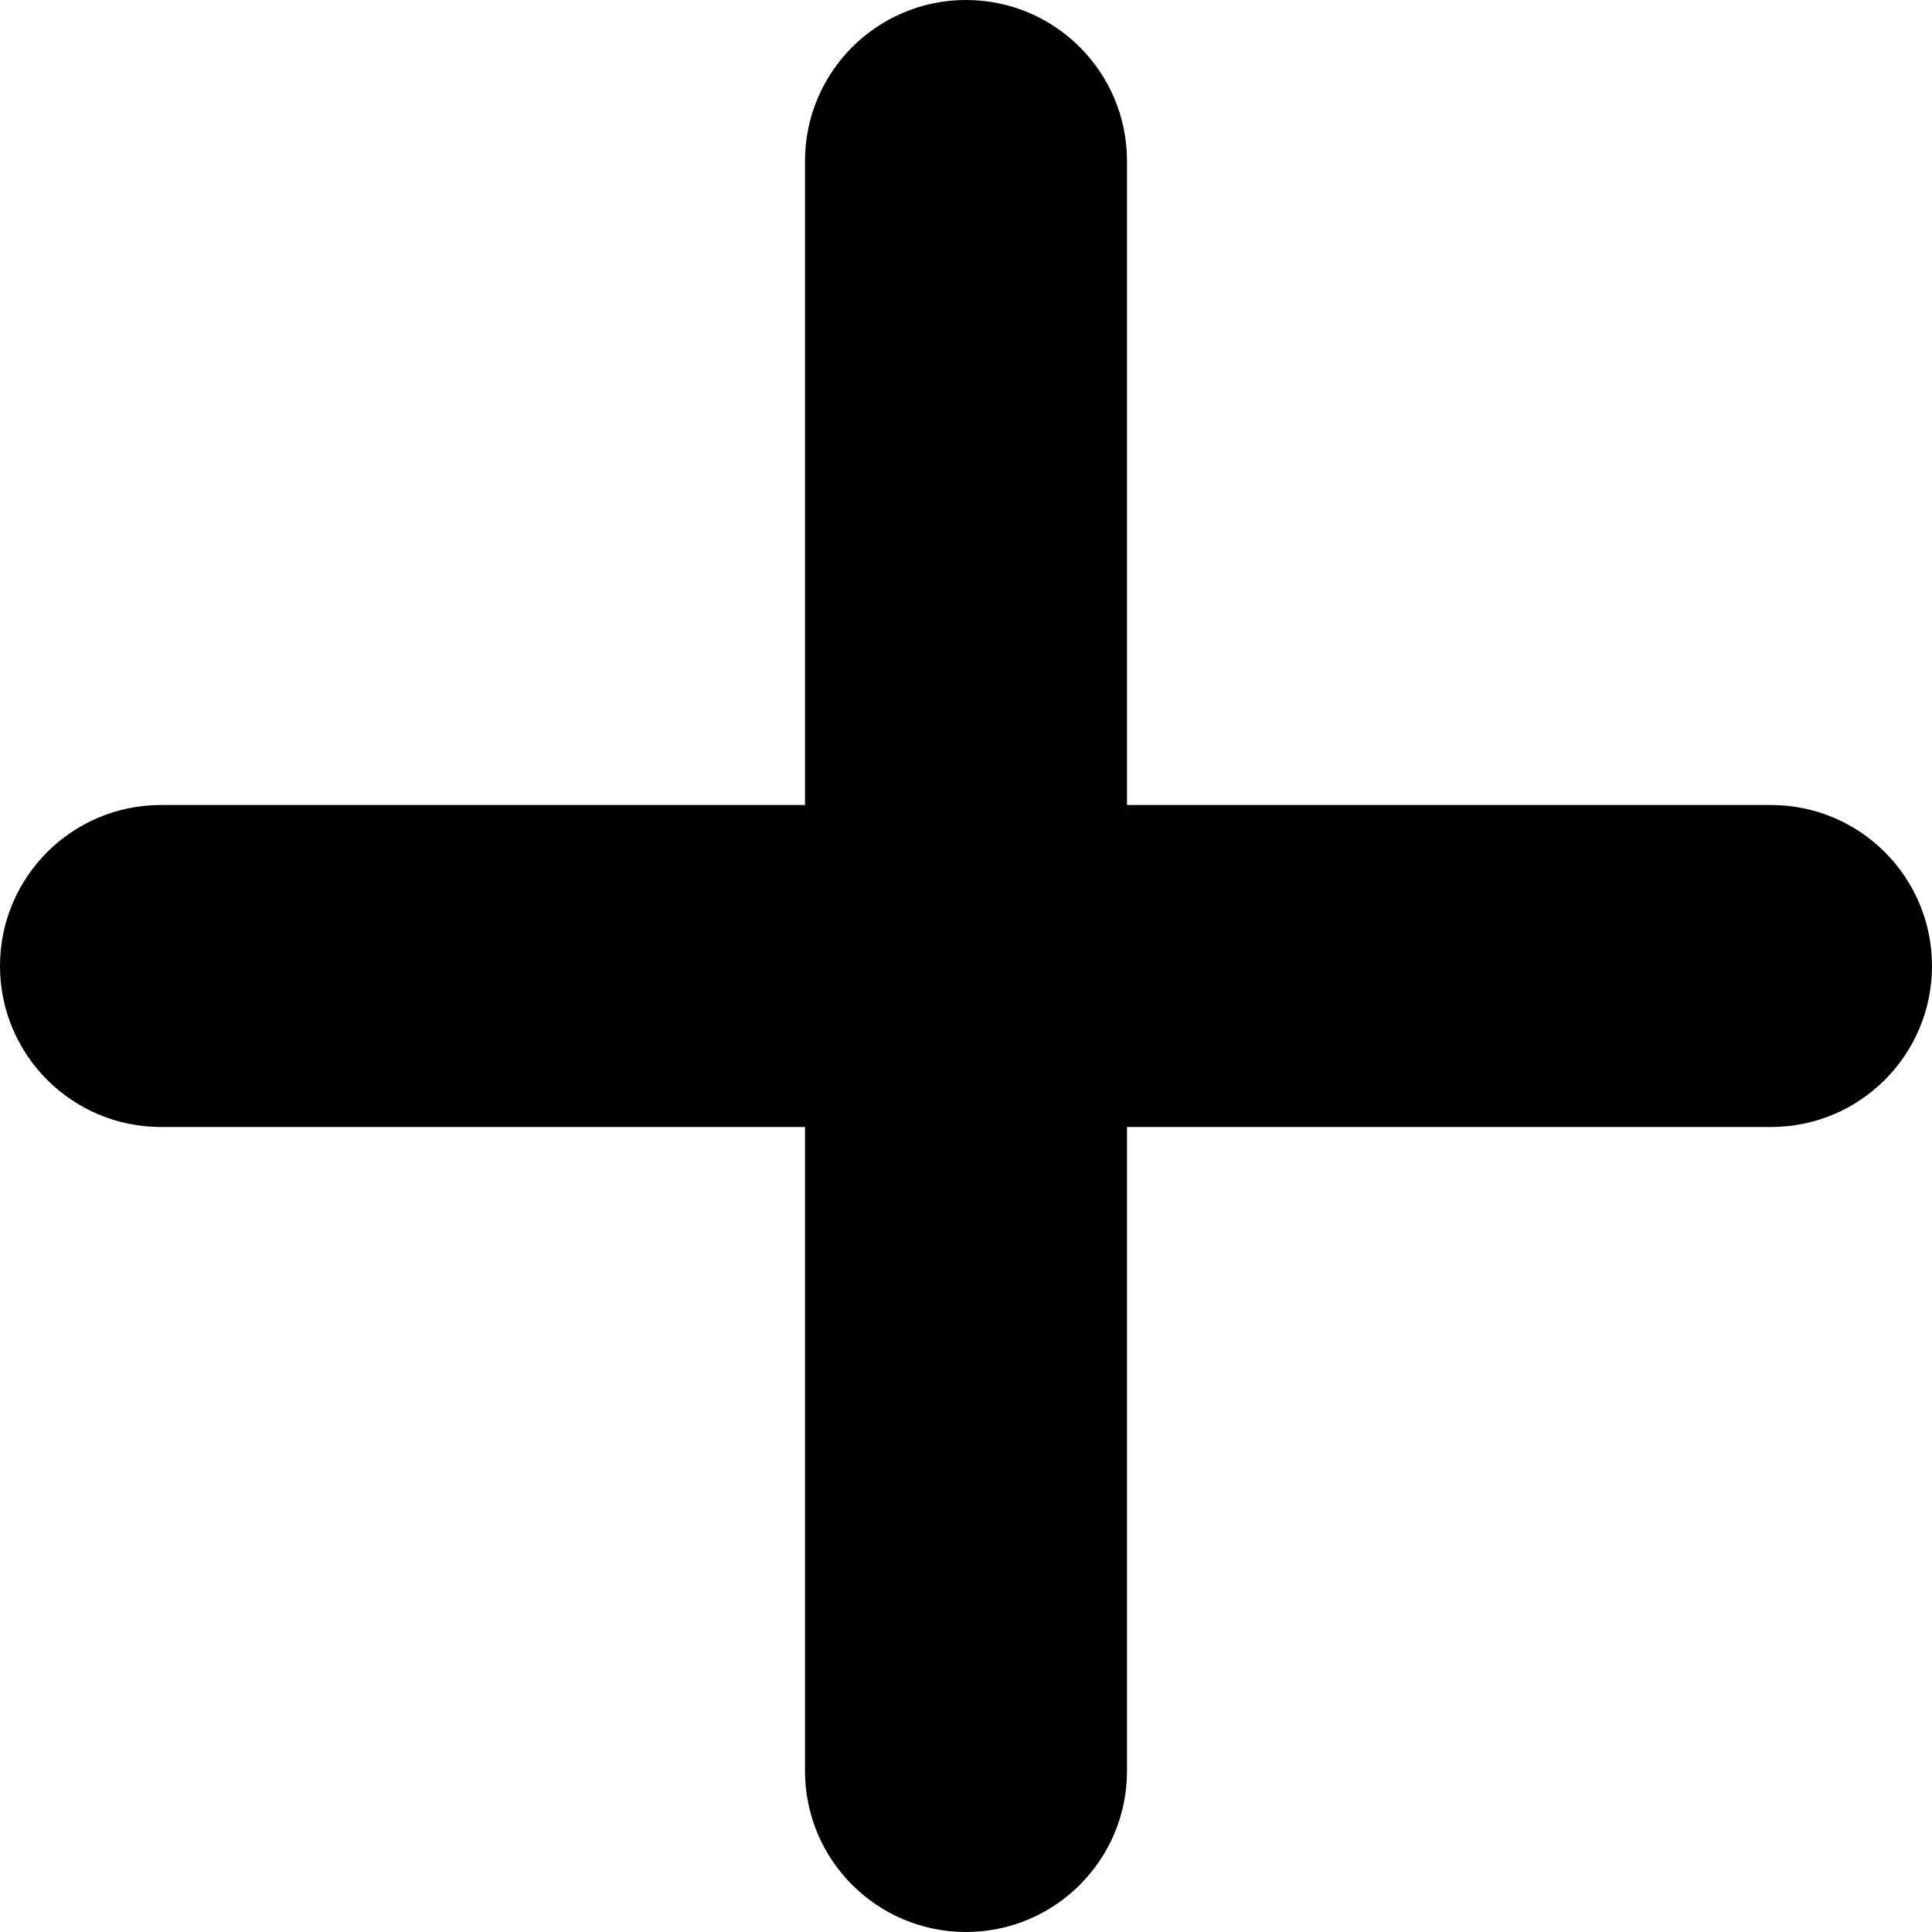
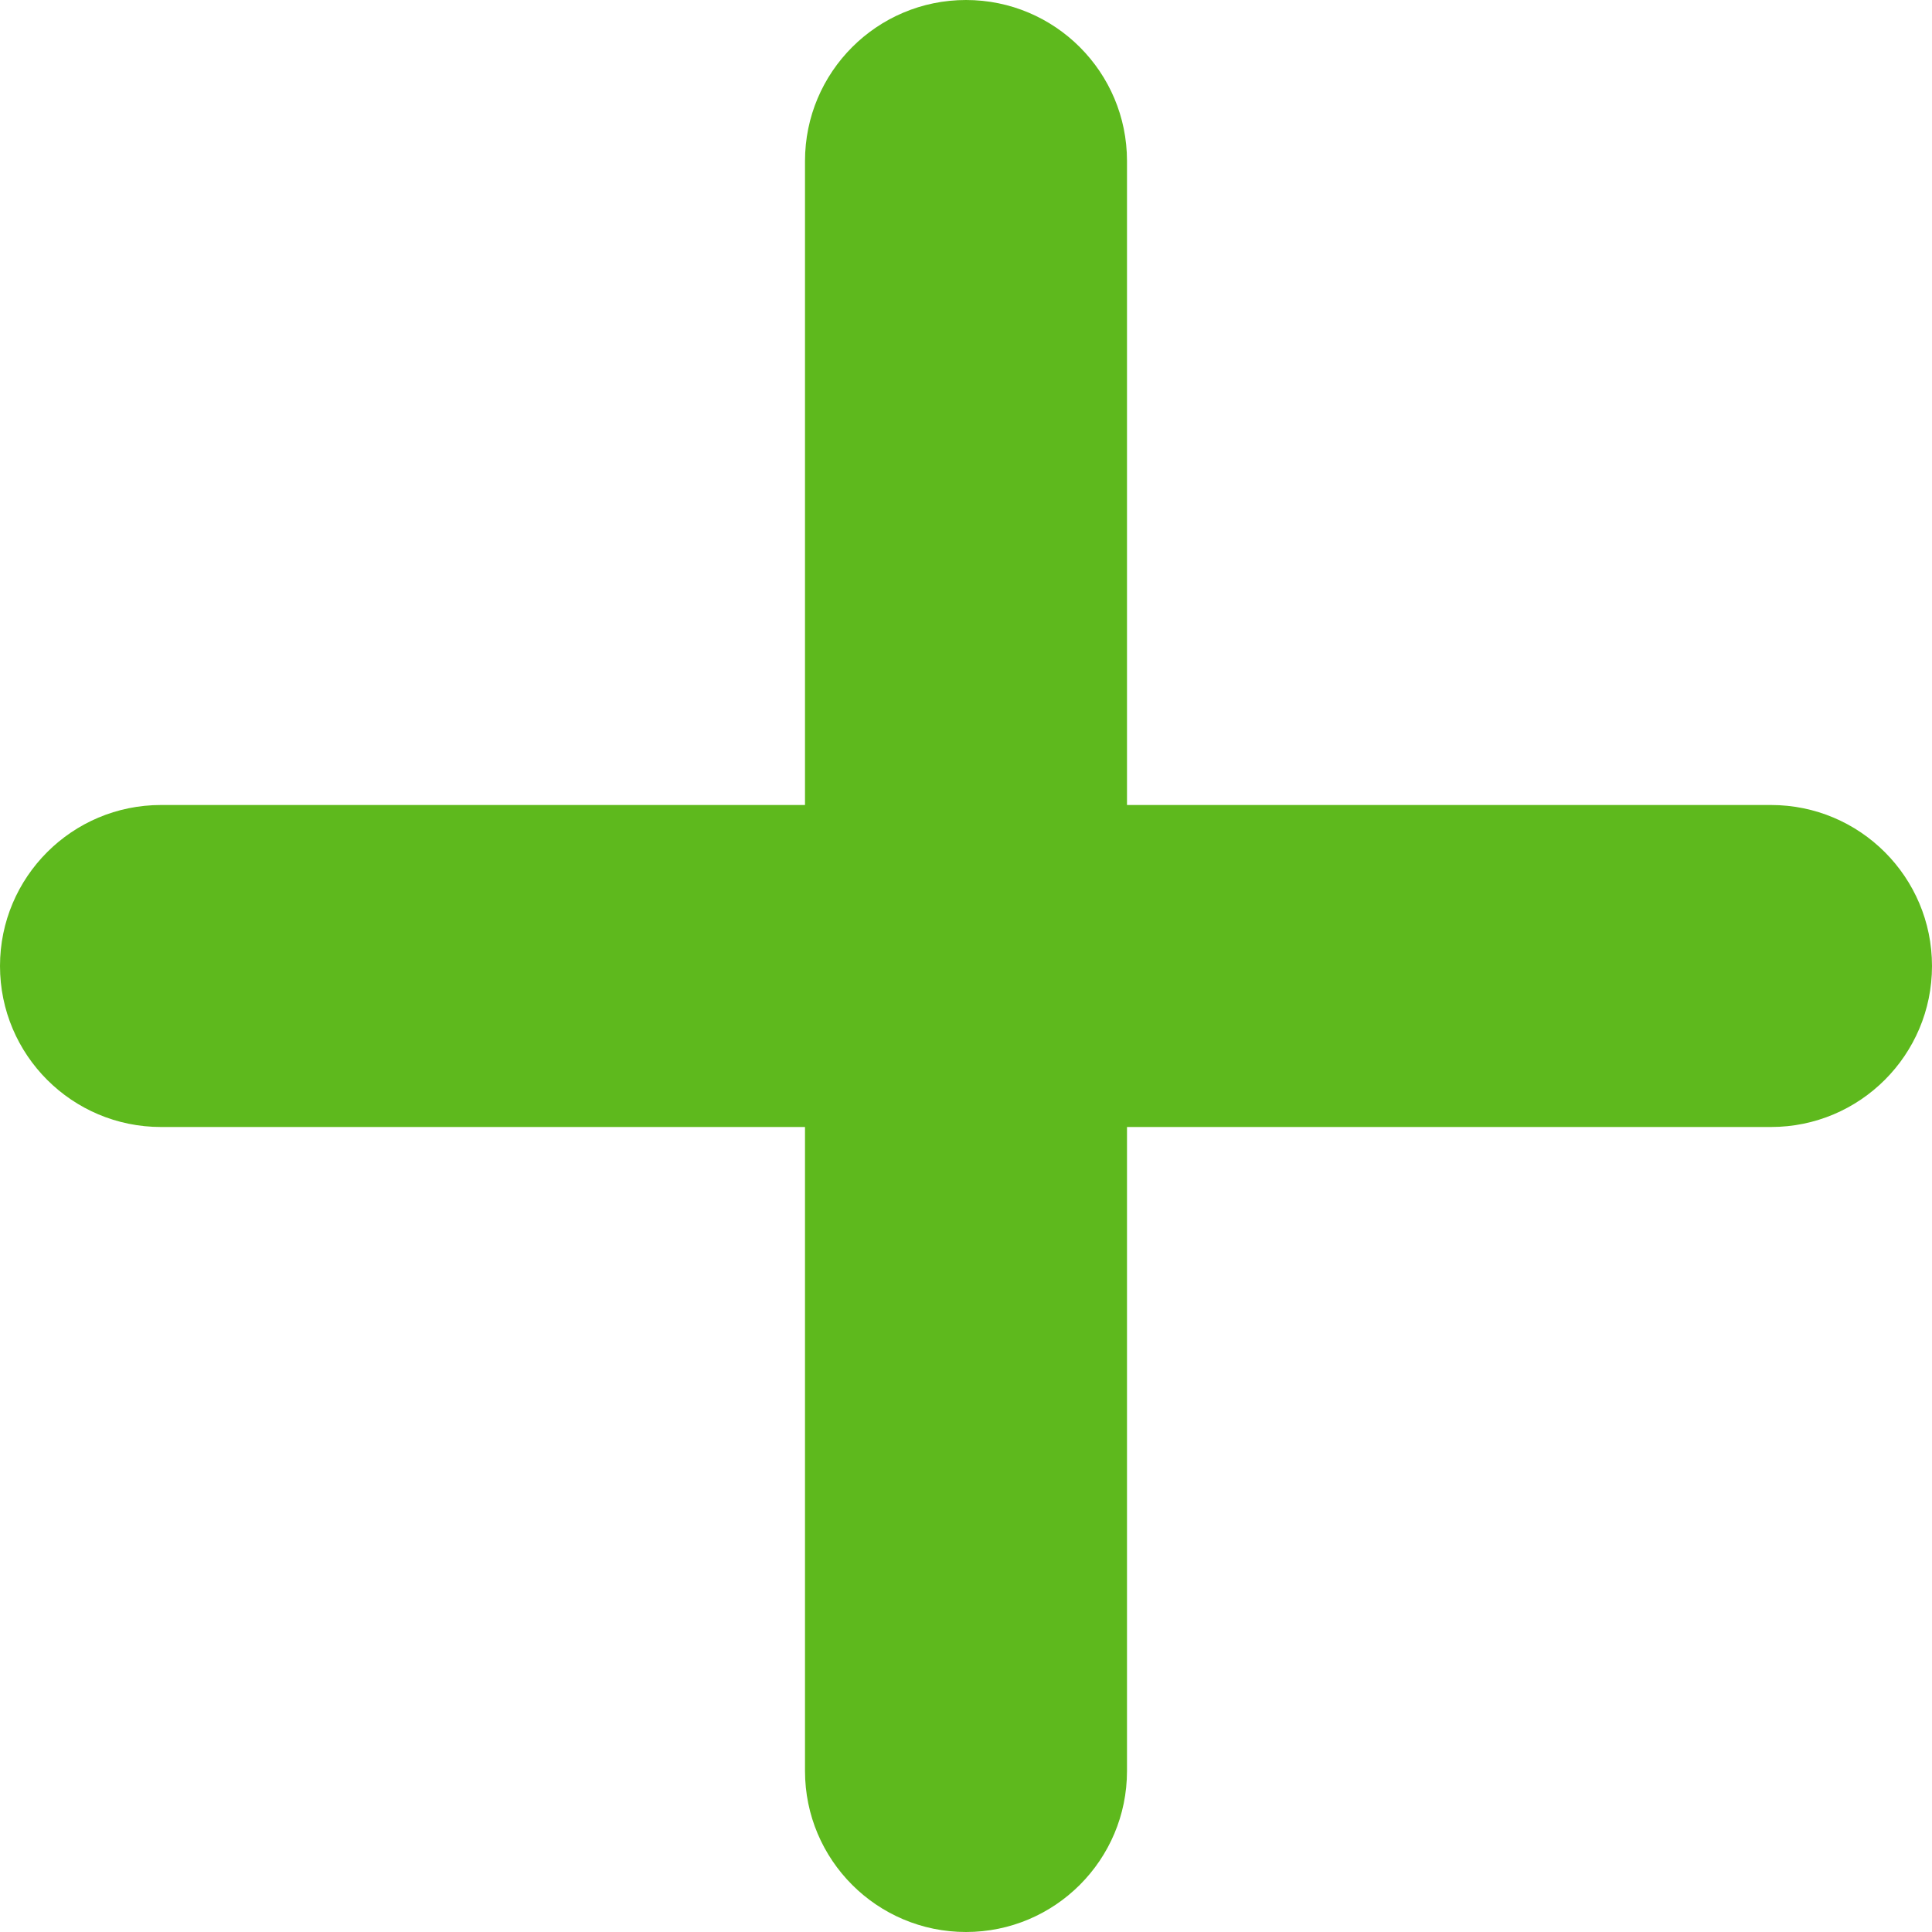
- <svg xmlns="http://www.w3.org/2000/svg" viewBox="0 0 15 15">
+ <svg xmlns="http://www.w3.org/2000/svg" viewBox="0 0 15 15" fill="hsl(95, 73%, 42%)">
  <g id="Layer_2" data-name="Layer 2">
    <g id="Layer_1-2" data-name="Layer 1">
      <g id="Group_55" data-name="Group 55">
        <g id="Layer_2-2" data-name="Layer 2-2">
          <g id="Layer_1-2-2" data-name="Layer 1-2">
            <path id="Path_138" data-name="Path 138" d="M15,7.5h0a1.25,1.25,0,0,1-1.25,1.25h-5v5A1.25,1.25,0,0,1,7.5,15h0a1.25,1.25,0,0,1-1.25-1.25v-5h-5A1.25,1.25,0,0,1,0,7.5H0A1.25,1.25,0,0,1,1.25,6.25h5v-5A1.25,1.25,0,0,1,7.5,0h0A1.25,1.25,0,0,1,8.75,1.25v5h5A1.25,1.25,0,0,1,15,7.5Z" />
          </g>
        </g>
      </g>
    </g>
  </g>
</svg>
